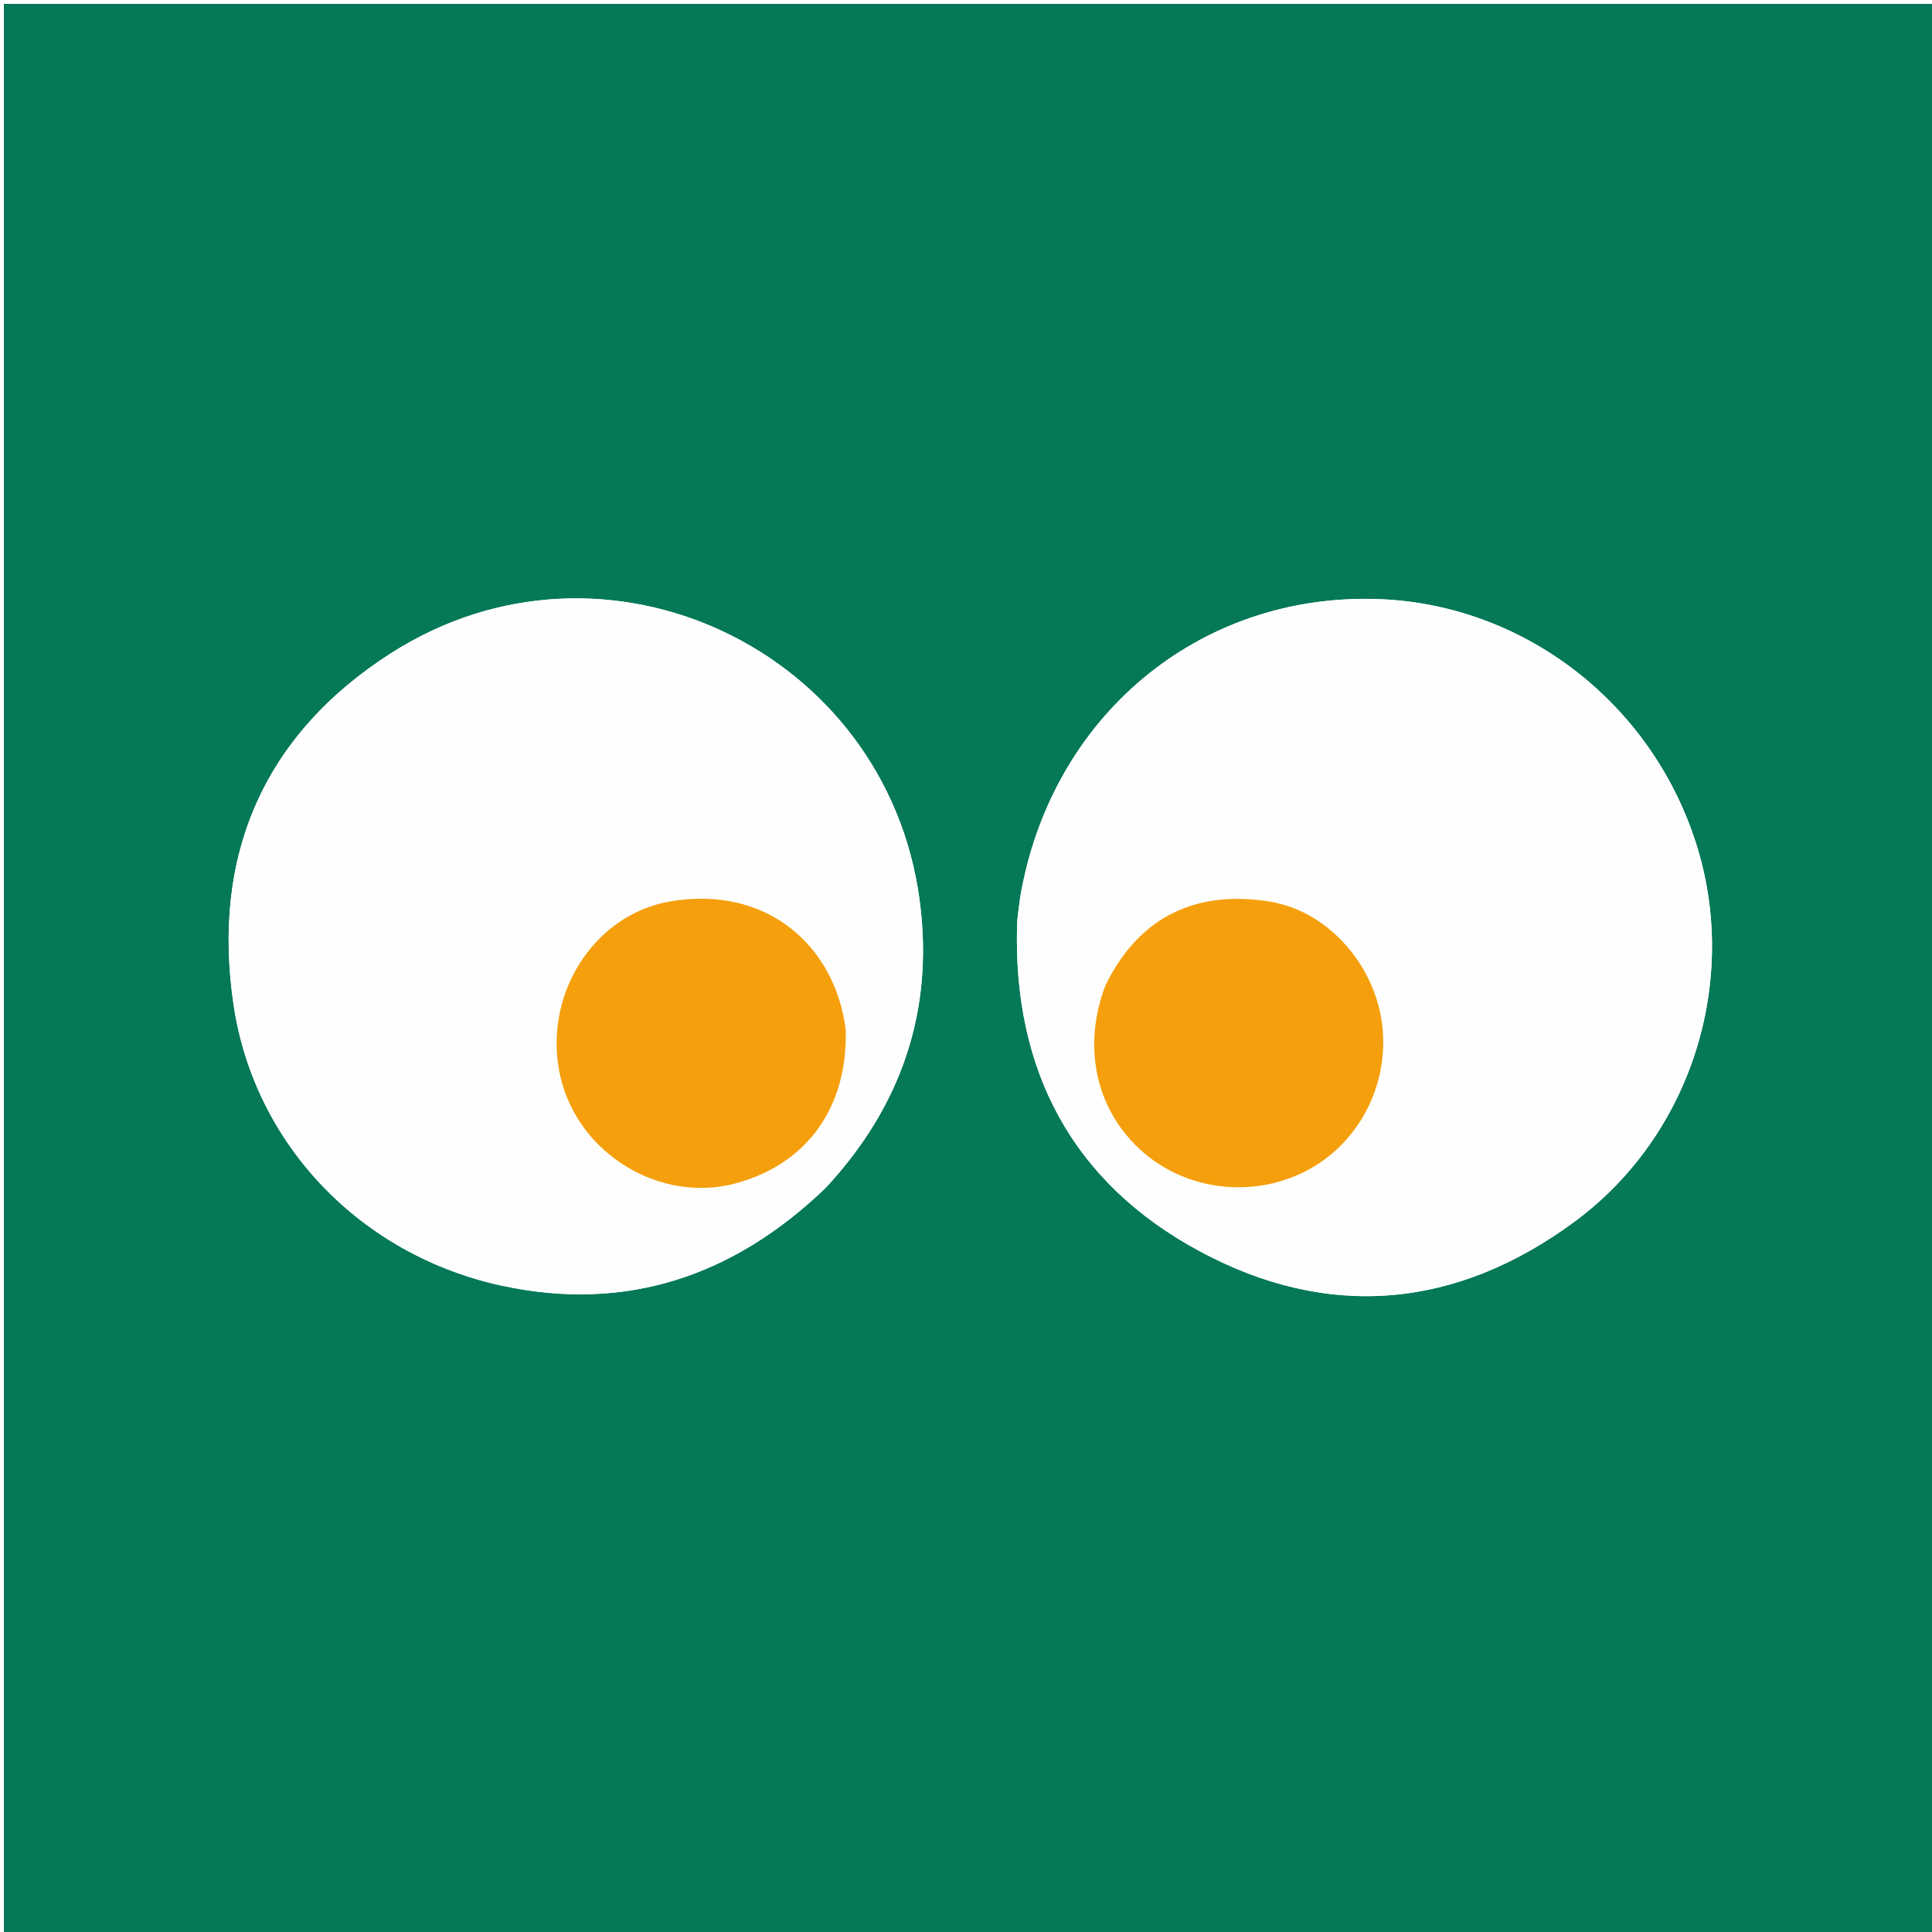
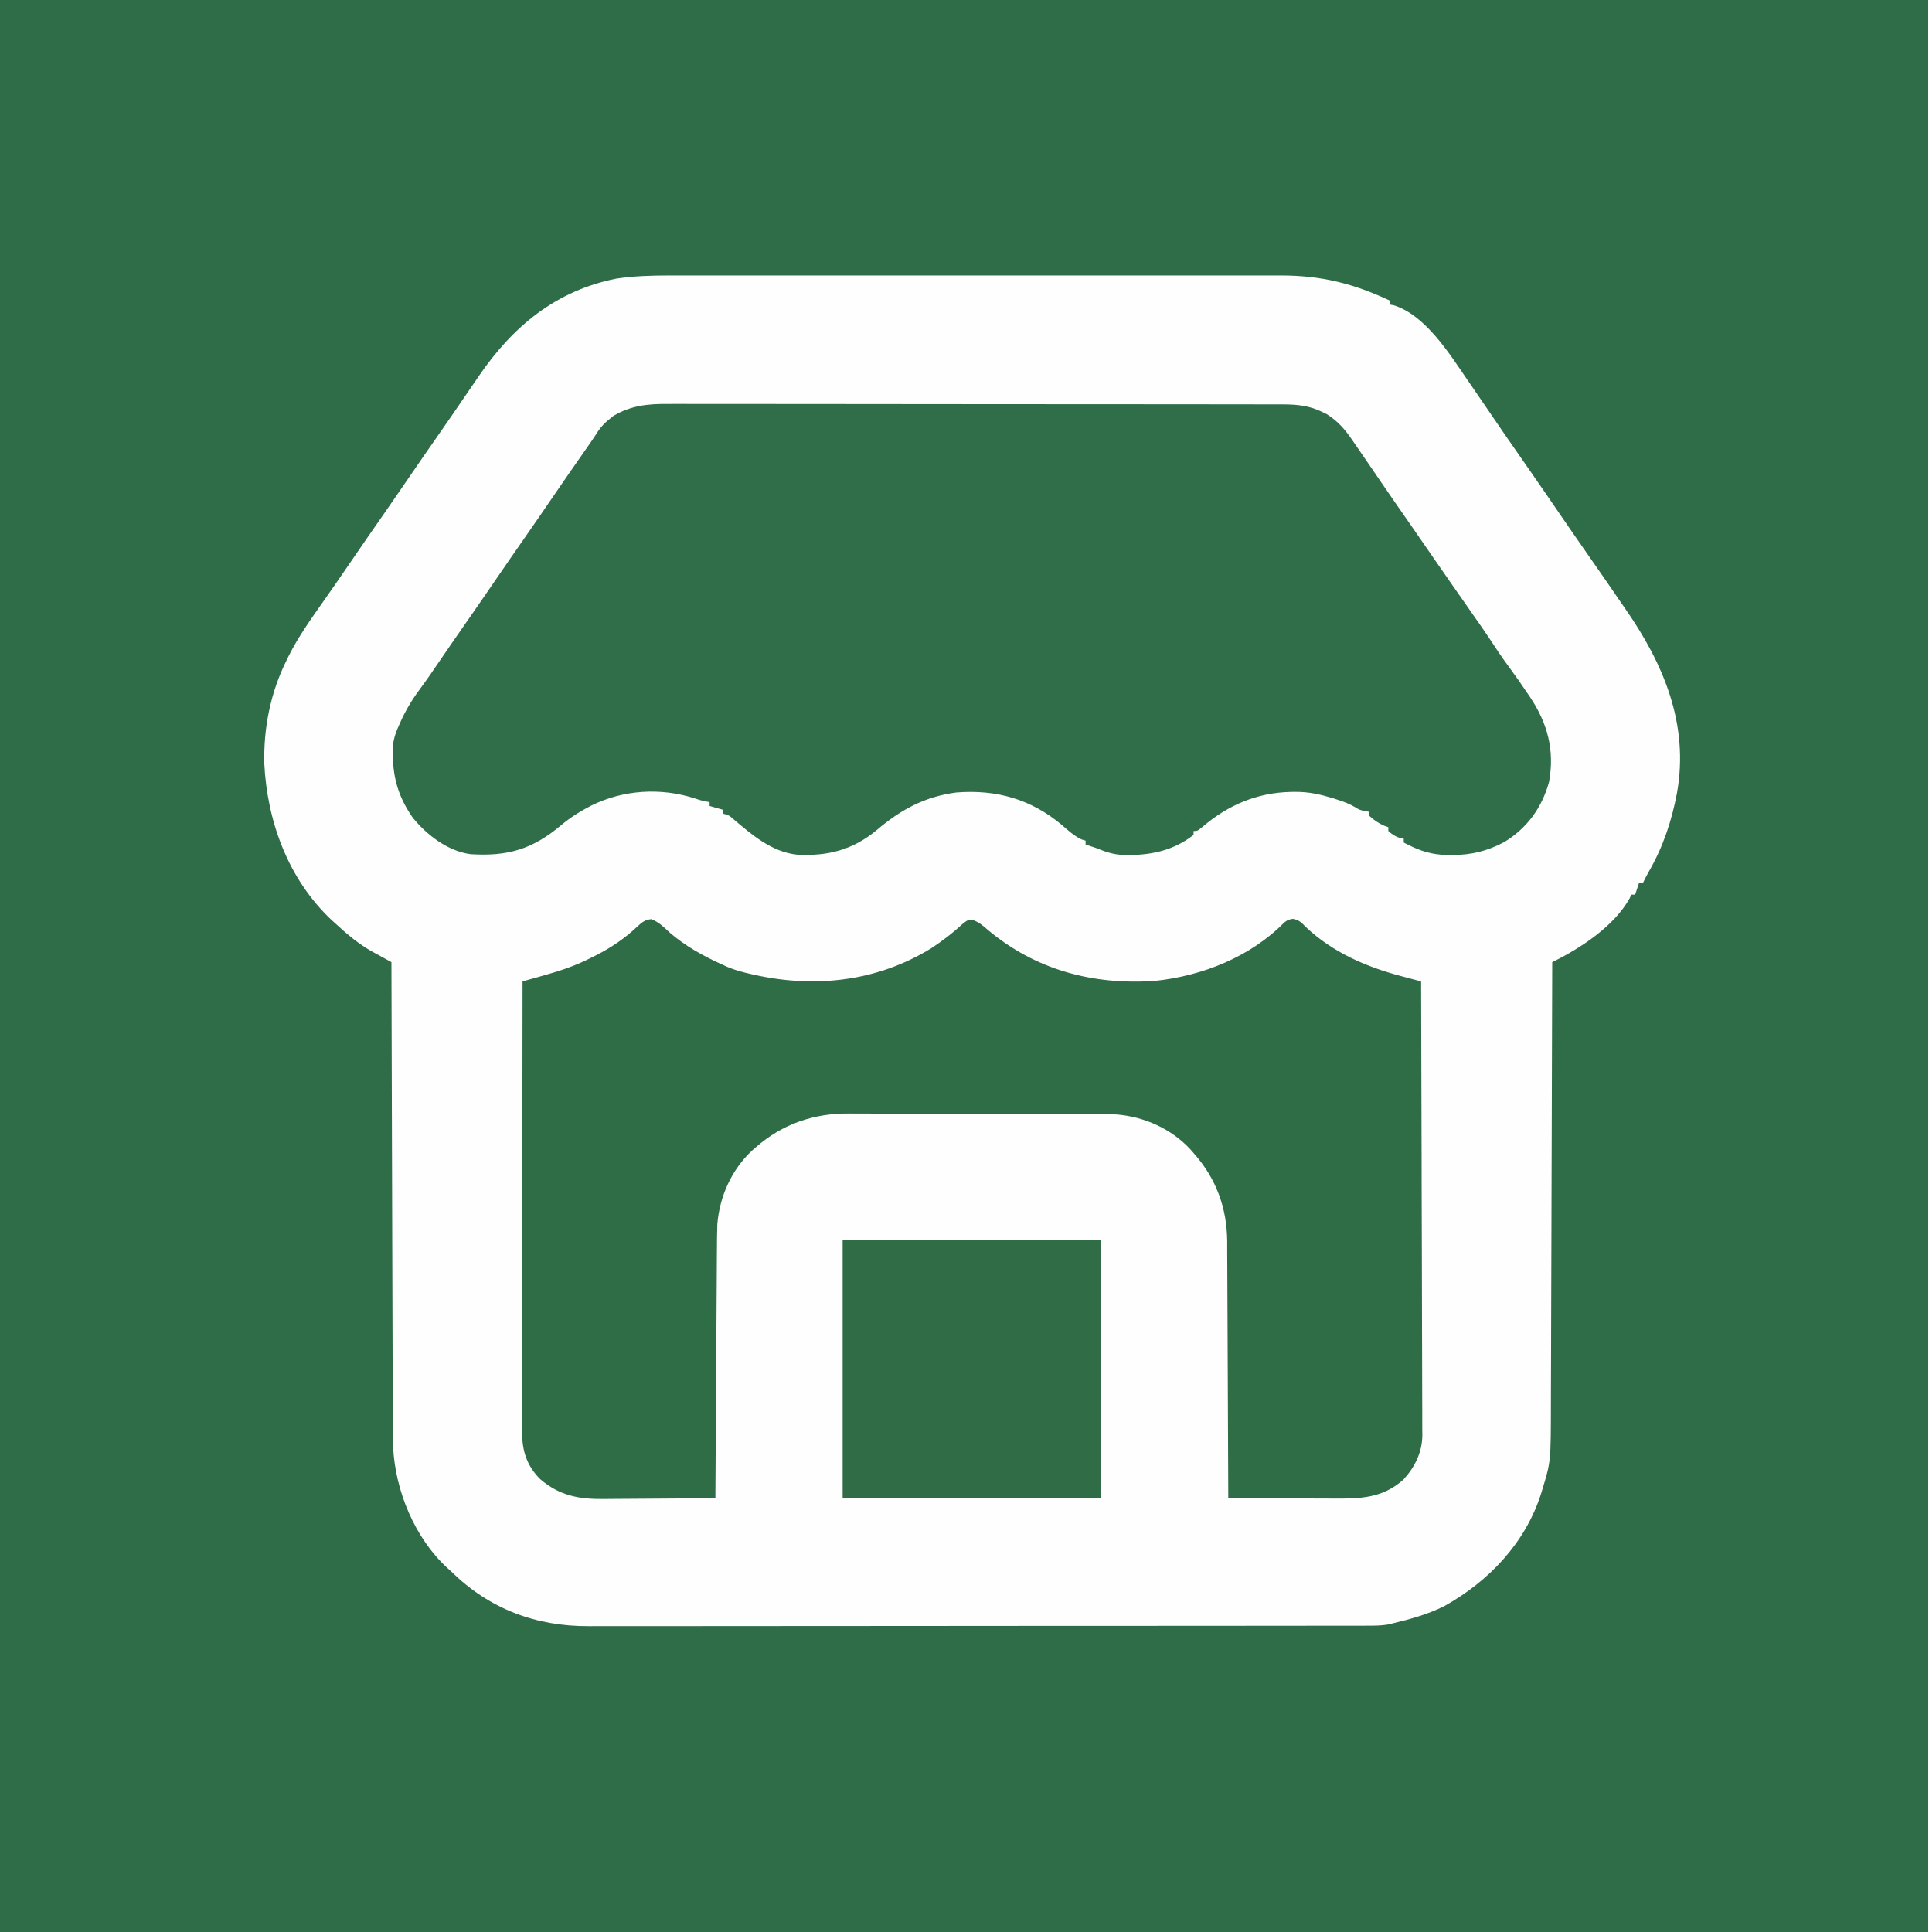
- <svg xmlns="http://www.w3.org/2000/svg" version="1.1" id="Layer_1" x="0px" y="0px" width="100%" viewBox="0 0 500 500" enable-background="new 0 0 500 500" xml:space="preserve">
-   <path fill="#047857" opacity="1" stroke="none" d=" M246,501   C164,501 82.5,501 1,501   C1,334.333 1,167.667 1,1   C167.667,1 334.333,1 501,1   C501,167.667 501,334.333 501,501   C416.167,501 331.333,501 246,501  M213.796,307.301   C233.281,286.284 241.768,261.573 238.01,233.079   C229.465,168.288 156.618,133.445 101.019,169.158   C68.143,190.276 54.695,221.615 60.469,260.15   C65.881,296.273 93.465,324.9 129.96,332.751   C161.984,339.64 189.787,330.365 213.796,307.301  M263.994,232.513   C263.729,234.827 263.289,237.136 263.224,239.455   C262.16,276.979 277.474,306.041 310.46,323.81   C343.833,341.788 376.964,338.711 407.527,316.134   C437.845,293.738 450.315,253.64 438.88,218.072   C427.129,181.526 393.911,156.179 356.263,155.031   C310.19,153.626 272.028,185.335 263.994,232.513  z" />
-   <path fill="#FEFEFE" opacity="1" stroke="none" d=" M213.554,307.557   C189.787,330.365 161.984,339.64 129.96,332.751   C93.465,324.9 65.881,296.273 60.469,260.15   C54.695,221.615 68.143,190.276 101.019,169.158   C156.618,133.445 229.465,168.288 238.01,233.079   C241.768,261.573 233.281,286.284 213.554,307.557  M218.826,265.944   C216.026,244.407 198.153,229.098 173.539,233.269   C153.252,236.707 140.195,258.153 145.072,278.815   C149.769,298.716 170.924,311.508 190.426,306.24   C208.846,301.264 219.475,286.551 218.826,265.944  z" />
-   <path fill="#FEFEFE" opacity="1" stroke="none" d=" M264.029,232.077   C272.028,185.335 310.19,153.626 356.263,155.031   C393.911,156.179 427.129,181.526 438.88,218.072   C450.315,253.64 437.845,293.738 407.527,316.134   C376.964,338.711 343.833,341.788 310.46,323.81   C277.474,306.041 262.16,276.979 263.224,239.455   C263.289,237.136 263.729,234.827 264.029,232.077  M285.903,255.531   C280.129,270.794 283.545,286.752 294.845,297.302   C305.929,307.65 322.726,310.212 336.704,303.685   C350.324,297.325 358.776,282.938 357.922,267.566   C357.011,251.148 344.513,235.911 328.558,233.324   C310.743,230.436 295.13,236.259 285.903,255.531  z" />
-   <path fill="#F59F0C" opacity="1" stroke="none" d=" M218.859,266.391   C219.475,286.551 208.846,301.264 190.426,306.24   C170.924,311.508 149.769,298.716 145.072,278.815   C140.195,258.153 153.252,236.707 173.539,233.269   C198.153,229.098 216.026,244.407 218.859,266.391  z" />
-   <path fill="#F59F0C" opacity="1" stroke="none" d=" M286.03,255.168   C295.13,236.259 310.743,230.436 328.558,233.324   C344.513,235.911 357.011,251.148 357.922,267.566   C358.776,282.938 350.324,297.325 336.704,303.685   C322.726,310.212 305.929,307.65 294.845,297.302   C283.545,286.752 280.129,270.794 286.03,255.168  z" />
+ <svg xmlns="http://www.w3.org/2000/svg" version="1.1" width="1000" height="1002">
+   <path d="M0 0 C330 0 660 0 1000 0 C1000 330.66 1000 661.32 1000 1002 C670 1002 340 1002 0 1002 C0 671.34 0 340.68 0 0 Z " fill="#2F6D48" transform="translate(0,0)" />
+   <path d="M0 0 C1.411 -0.001 2.822 -0.003 4.232 -0.005 C8.086 -0.009 11.939 -0.007 15.793 -0.004 C19.958 -0.001 24.123 -0.005 28.288 -0.008 C36.439 -0.012 44.59 -0.011 52.741 -0.008 C59.368 -0.006 65.995 -0.006 72.622 -0.007 C73.567 -0.007 74.511 -0.007 75.484 -0.007 C77.403 -0.008 79.321 -0.008 81.24 -0.008 C99.22 -0.011 117.2 -0.008 135.181 -0.002 C150.594 0.002 166.007 0.001 181.42 -0.003 C199.335 -0.009 217.249 -0.011 235.163 -0.008 C237.075 -0.007 238.987 -0.007 240.899 -0.007 C241.84 -0.007 242.781 -0.007 243.75 -0.006 C250.365 -0.006 256.98 -0.007 263.594 -0.009 C271.662 -0.012 279.73 -0.011 287.798 -0.006 C291.911 -0.003 296.023 -0.002 300.136 -0.006 C303.908 -0.009 307.679 -0.007 311.45 -0.002 C313.447 -0 315.444 -0.003 317.441 -0.007 C338.429 0.039 355.034 4.243 373.895 13.127 C373.895 13.787 373.895 14.447 373.895 15.127 C374.73 15.272 374.73 15.272 375.582 15.42 C392.146 20.484 404.669 40.691 413.895 54.127 C414.443 54.921 414.991 55.715 415.556 56.534 C418.85 61.307 422.119 66.098 425.377 70.896 C427.644 74.229 429.924 77.555 432.207 80.877 C432.642 81.51 433.077 82.142 433.524 82.794 C438.271 89.692 443.064 96.557 447.851 103.427 C452.588 110.233 457.284 117.066 461.956 123.917 C466.275 130.241 470.642 136.531 475.02 142.814 C487.304 160.454 487.304 160.454 492.449 168.016 C493.484 169.528 494.527 171.035 495.574 172.539 C515.613 201.312 528.943 232.653 522.606 268.382 C519.802 283.07 515.477 296.138 508.008 309.154 C506.901 311.115 505.885 313.105 504.895 315.127 C504.235 315.127 503.575 315.127 502.895 315.127 C502.235 317.107 501.575 319.087 500.895 321.127 C500.235 321.127 499.575 321.127 498.895 321.127 C498.656 321.68 498.418 322.233 498.172 322.803 C490.128 337.44 472.57 348.949 457.895 356.127 C457.891 357.402 457.888 358.676 457.885 359.989 C457.805 390.295 457.716 420.601 457.615 450.907 C457.602 454.643 457.59 458.379 457.577 462.115 C457.575 462.858 457.572 463.602 457.57 464.368 C457.53 476.386 457.497 488.403 457.467 500.421 C457.436 512.767 457.397 525.112 457.352 537.457 C457.324 545.066 457.302 552.674 457.287 560.282 C457.275 566.131 457.253 571.981 457.227 577.83 C457.218 580.218 457.212 582.607 457.21 584.995 C457.179 615.156 457.179 615.156 452.77 629.627 C452.559 630.326 452.349 631.026 452.132 631.746 C443.948 657.402 425.018 677.217 401.895 690.127 C393.261 694.415 384.234 696.904 374.895 699.127 C374.15 699.306 373.405 699.484 372.638 699.669 C369.273 700.231 366.063 700.255 362.65 700.258 C361.566 700.261 361.566 700.261 360.46 700.265 C358.033 700.27 355.605 700.269 353.177 700.267 C351.421 700.27 349.666 700.273 347.91 700.276 C343.08 700.285 338.25 700.286 333.42 700.287 C328.212 700.289 323.005 700.296 317.797 700.303 C306.406 700.317 295.016 700.323 283.625 700.327 C276.511 700.33 269.397 700.334 262.284 700.339 C242.585 700.351 222.886 700.361 203.188 700.365 C201.927 700.365 200.666 700.365 199.366 700.365 C197.471 700.366 197.471 700.366 195.536 700.366 C192.975 700.366 190.414 700.367 187.852 700.367 C185.947 700.368 185.947 700.368 184.002 700.368 C163.426 700.372 142.85 700.389 122.273 700.413 C101.144 700.436 80.015 700.449 58.886 700.45 C47.024 700.451 35.162 700.457 23.301 700.475 C13.198 700.49 3.095 700.495 -7.008 700.487 C-12.161 700.483 -17.312 700.484 -22.465 700.498 C-27.188 700.511 -31.911 700.51 -36.635 700.497 C-38.337 700.496 -40.039 700.499 -41.741 700.507 C-69.22 700.64 -93.409 691.538 -113.105 672.127 C-114.111 671.23 -114.111 671.23 -115.137 670.314 C-132.014 654.777 -142.139 630.266 -143.226 607.61 C-143.434 600.187 -143.418 592.761 -143.424 585.335 C-143.434 582.83 -143.444 580.326 -143.455 577.822 C-143.476 572.452 -143.492 567.082 -143.502 561.713 C-143.517 553.949 -143.542 546.186 -143.57 538.423 C-143.616 525.824 -143.652 513.225 -143.684 500.626 C-143.714 488.395 -143.748 476.164 -143.788 463.933 C-143.791 463.178 -143.793 462.423 -143.796 461.645 C-143.808 457.855 -143.82 454.066 -143.833 450.276 C-143.936 418.893 -144.025 387.51 -144.105 356.127 C-145.179 355.542 -146.253 354.957 -147.359 354.354 C-148.796 353.561 -150.232 352.768 -151.668 351.975 C-152.725 351.401 -152.725 351.401 -153.803 350.815 C-161.048 346.794 -167.046 341.735 -173.105 336.127 C-174.227 335.11 -174.227 335.11 -175.371 334.072 C-197.668 312.916 -208.532 283.207 -210.039 253.124 C-210.452 234.475 -206.723 215.966 -198.355 199.314 C-198.046 198.68 -197.737 198.045 -197.418 197.391 C-192.419 187.384 -185.895 178.26 -179.48 169.127 C-178.061 167.096 -176.641 165.065 -175.223 163.033 C-174.525 162.034 -173.827 161.035 -173.108 160.006 C-170.249 155.896 -167.425 151.764 -164.605 147.627 C-159.137 139.607 -153.598 131.637 -148.047 123.674 C-143.87 117.678 -139.722 111.664 -135.605 105.627 C-130.141 97.614 -124.608 89.65 -119.06 81.694 C-114.75 75.507 -110.477 69.295 -106.23 63.064 C-104.672 60.786 -103.111 58.508 -101.549 56.231 C-100.616 54.871 -99.685 53.51 -98.756 52.147 C-81.075 26.295 -58.741 7.865 -27.512 1.635 C-18.32 0.264 -9.288 -0.016 0 0 Z " fill="#FEFEFE" transform="translate(347.1054,142.873)" />
+   <path d="M0 0 C1.419 -0.003 2.839 -0.008 4.258 -0.015 C8.13 -0.027 12.003 -0.015 15.875 0.001 C20.062 0.014 24.249 0.004 28.435 -0.003 C36.625 -0.013 44.815 -0.002 53.005 0.017 C62.545 0.038 72.086 0.037 81.627 0.036 C98.649 0.035 115.671 0.054 132.693 0.083 C149.207 0.111 165.72 0.125 182.233 0.124 C183.251 0.124 184.269 0.124 185.317 0.124 C186.333 0.124 187.349 0.123 188.396 0.123 C207.207 0.122 226.018 0.134 244.829 0.152 C251.478 0.158 258.127 0.16 264.777 0.161 C272.877 0.162 280.978 0.171 289.079 0.189 C293.212 0.199 297.344 0.205 301.477 0.202 C305.26 0.2 309.043 0.207 312.827 0.222 C314.842 0.227 316.858 0.222 318.873 0.218 C326.579 0.259 332.8 0.832 339.765 4.307 C340.68 4.75 340.68 4.75 341.613 5.202 C347.618 8.917 351.355 13.355 355.265 19.119 C355.78 19.863 356.295 20.607 356.825 21.373 C358.46 23.741 360.082 26.117 361.703 28.494 C362.738 30.005 363.773 31.516 364.808 33.026 C366.394 35.341 367.979 37.658 369.56 39.977 C374.619 47.394 379.748 54.762 384.881 62.129 C389.275 68.435 393.649 74.754 397.99 81.097 C400.907 85.354 403.86 89.585 406.822 93.811 C423.732 117.943 423.732 117.943 430.992 128.959 C432.791 131.626 434.67 134.217 436.578 136.807 C439.801 141.202 442.909 145.661 445.953 150.182 C446.571 151.09 446.571 151.09 447.202 152.017 C456.345 165.701 460.033 179.718 457.046 196.092 C453.358 209.432 445.582 220.155 433.675 227.315 C424.869 231.913 416.881 233.902 407.015 233.932 C405.708 233.937 405.708 233.937 404.375 233.941 C396.649 233.8 390.622 232.024 383.703 228.494 C383.043 228.164 382.383 227.834 381.703 227.494 C381.703 226.834 381.703 226.174 381.703 225.494 C380.836 225.34 380.836 225.34 379.953 225.182 C377.346 224.386 375.729 223.304 373.703 221.494 C373.703 220.834 373.703 220.174 373.703 219.494 C372.981 219.247 372.259 218.999 371.515 218.744 C368.427 217.372 366.193 215.771 363.703 213.494 C363.703 212.834 363.703 212.174 363.703 211.494 C362.62 211.34 362.62 211.34 361.515 211.182 C358.703 210.494 358.703 210.494 356.39 209.08 C353.596 207.431 350.973 206.43 347.89 205.432 C346.914 205.111 345.939 204.79 344.933 204.459 C338.372 202.5 332.456 201.126 325.578 201.182 C324.843 201.187 324.108 201.192 323.35 201.197 C305.613 201.57 290.581 208.025 277.203 219.432 C274.703 221.494 274.703 221.494 272.703 221.494 C272.703 222.154 272.703 222.814 272.703 223.494 C263.096 231.085 251.887 233.823 239.89 233.932 C239.102 233.942 238.314 233.952 237.502 233.963 C231.948 233.88 227.812 232.663 222.703 230.494 C220.706 229.817 218.708 229.146 216.703 228.494 C216.703 227.834 216.703 227.174 216.703 226.494 C216.03 226.292 215.357 226.09 214.664 225.881 C210.626 223.99 207.677 221.214 204.328 218.307 C188.364 204.944 170.424 199.884 149.703 201.494 C133.229 203.656 120.803 210.438 108.328 221.057 C95.879 231.375 82.72 234.657 66.917 233.737 C53.925 232.313 43.641 223.476 34.086 215.35 C31.764 213.33 31.764 213.33 28.703 212.494 C28.703 211.834 28.703 211.174 28.703 210.494 C26.393 209.834 24.083 209.174 21.703 208.494 C21.703 207.834 21.703 207.174 21.703 206.494 C21.001 206.371 20.3 206.247 19.578 206.119 C16.703 205.494 16.703 205.494 14.015 204.557 C-3.694 198.877 -23.002 200.06 -39.672 208.307 C-45.3 211.218 -50.457 214.383 -55.297 218.494 C-70.172 231.014 -83.112 234.732 -102.297 233.494 C-113.985 231.975 -125.052 223.504 -132.297 214.494 C-140.911 202.112 -143.418 190.344 -142.297 175.494 C-141.709 172.228 -140.71 169.49 -139.297 166.494 C-138.884 165.564 -138.47 164.633 -138.043 163.674 C-135.151 157.512 -131.761 152.117 -127.668 146.694 C-124.769 142.782 -122.033 138.772 -119.297 134.744 C-114.34 127.464 -109.335 120.219 -104.297 112.994 C-99.432 106.016 -94.59 99.023 -89.797 91.994 C-84.328 83.975 -78.79 76.005 -73.239 68.041 C-68.539 61.294 -63.883 54.52 -59.251 47.726 C-54.108 40.194 -48.896 32.711 -43.676 25.233 C-42.713 23.852 -42.713 23.852 -41.731 22.444 C-41.127 21.58 -40.524 20.716 -39.902 19.826 C-38.592 17.922 -37.329 16.001 -36.086 14.053 C-34.317 11.523 -32.651 9.776 -30.235 7.869 C-29.563 7.32 -28.892 6.771 -28.2 6.205 C-19.057 0.816 -10.456 -0.083 0 0 Z " fill="#306E49" transform="translate(346.2973,209.5055)" />
+   <path d="M0 0 C3.99 1.643 6.38 4.054 9.504 6.988 C17.346 13.78 26.762 19.072 36.188 23.312 C37.272 23.809 38.356 24.305 39.473 24.816 C43.29 26.438 47.15 27.458 51.188 28.375 C51.927 28.544 52.667 28.713 53.429 28.888 C85.197 35.933 117.314 32.298 145.274 15.023 C150.939 11.29 156.266 7.236 161.25 2.625 C164.188 0.312 164.188 0.312 166.551 0.41 C169.822 1.53 171.72 3.155 174.312 5.438 C199.115 26.365 229.081 34.276 261.102 32.039 C285.792 29.458 310.657 19.595 328.258 1.711 C330.188 0.312 330.188 0.312 332.66 -0.141 C336.004 0.459 337.14 1.764 339.5 4.188 C353.307 17.197 370.583 24.721 388.711 29.516 C389.722 29.787 390.734 30.059 391.776 30.338 C394.246 31.001 396.716 31.659 399.188 32.312 C399.302 63.099 399.39 93.885 399.443 124.672 C399.449 128.309 399.456 131.947 399.462 135.584 C399.463 136.308 399.465 137.032 399.466 137.778 C399.488 149.492 399.527 161.206 399.573 172.92 C399.62 184.945 399.648 196.971 399.658 208.997 C399.664 215.749 399.679 222.501 399.716 229.253 C399.75 235.61 399.761 241.968 399.753 248.326 C399.754 250.657 399.764 252.987 399.784 255.318 C399.809 258.508 399.802 261.695 399.789 264.885 C399.803 265.801 399.818 266.717 399.833 267.662 C399.731 276.547 395.977 284.195 389.98 290.715 C379.145 300.37 367.654 300.604 353.875 300.508 C352.295 300.504 350.714 300.501 349.134 300.499 C344.998 300.492 340.861 300.472 336.725 300.45 C332.495 300.429 328.265 300.42 324.035 300.41 C315.753 300.389 307.47 300.355 299.188 300.312 C299.185 299.581 299.183 298.85 299.18 298.097 C299.121 280.267 299.045 262.438 298.952 244.608 C298.907 235.986 298.867 227.364 298.841 218.741 C298.818 211.221 298.785 203.702 298.739 196.182 C298.715 192.205 298.696 188.227 298.69 184.249 C298.684 180.497 298.664 176.744 298.633 172.992 C298.62 170.976 298.622 168.96 298.624 166.944 C298.447 149.539 292.804 134.368 281.188 121.312 C280.656 120.7 280.125 120.088 279.578 119.457 C269.618 108.715 255.683 102.467 241.188 101.312 C236.308 101.155 231.43 101.145 226.548 101.135 C225.072 101.129 223.596 101.123 222.12 101.116 C217.296 101.095 212.472 101.084 207.648 101.074 C205.98 101.07 204.311 101.066 202.642 101.062 C194.798 101.043 186.955 101.029 179.111 101.02 C170.093 101.01 161.075 100.984 152.057 100.944 C145.062 100.913 138.067 100.899 131.072 100.895 C126.906 100.893 122.739 100.884 118.573 100.859 C114.648 100.836 110.723 100.832 106.798 100.842 C105.368 100.842 103.939 100.836 102.51 100.822 C84.265 100.655 67.971 106.235 54.188 118.312 C53.573 118.845 52.958 119.377 52.324 119.926 C41.576 129.911 35.372 143.803 34.188 158.312 C34.025 162.96 34.003 167.606 33.982 172.256 C33.973 173.656 33.963 175.056 33.952 176.456 C33.925 180.237 33.904 184.017 33.884 187.798 C33.862 191.756 33.835 195.715 33.808 199.673 C33.758 207.16 33.713 214.646 33.67 222.133 C33.621 230.66 33.566 239.187 33.51 247.715 C33.397 265.247 33.29 282.78 33.188 300.312 C24.835 300.392 16.483 300.469 8.131 300.508 C3.013 300.532 -2.104 300.56 -7.221 300.614 C-11.351 300.658 -15.481 300.682 -19.612 300.692 C-21.18 300.699 -22.748 300.714 -24.315 300.735 C-37.34 300.909 -47.471 299.164 -57.648 290.457 C-64.631 283.538 -67.026 275.751 -67.071 266.101 C-67.065 265.184 -67.059 264.267 -67.053 263.321 C-67.055 262.331 -67.056 261.341 -67.058 260.321 C-67.061 257.012 -67.05 253.704 -67.04 250.395 C-67.039 248.019 -67.039 245.644 -67.04 243.269 C-67.041 237.494 -67.032 231.719 -67.02 225.944 C-67.005 219.222 -67.002 212.5 -67 205.778 C-66.996 193.791 -66.982 181.805 -66.963 169.818 C-66.945 158.177 -66.931 146.536 -66.922 134.894 C-66.922 134.176 -66.921 133.458 -66.921 132.718 C-66.918 129.116 -66.916 125.514 -66.913 121.912 C-66.892 92.045 -66.857 62.179 -66.812 32.312 C-63.144 31.263 -59.475 30.215 -55.797 29.199 C-47.448 26.855 -39.557 24.281 -31.812 20.312 C-30.754 19.788 -29.696 19.263 -28.605 18.723 C-20.61 14.618 -13.597 9.861 -7.074 3.66 C-4.711 1.456 -3.253 0.361 0 0 Z " fill="#2F6D47" transform="translate(337.8125,476.6875)" />
+   <path d="M0 0 C44.22 0 88.44 0 134 0 C134 44.22 134 88.44 134 134 C89.78 134 45.56 134 0 134 C0 89.78 0 45.56 0 0 Z " fill="#306D47" transform="translate(437,643)" />
</svg>
